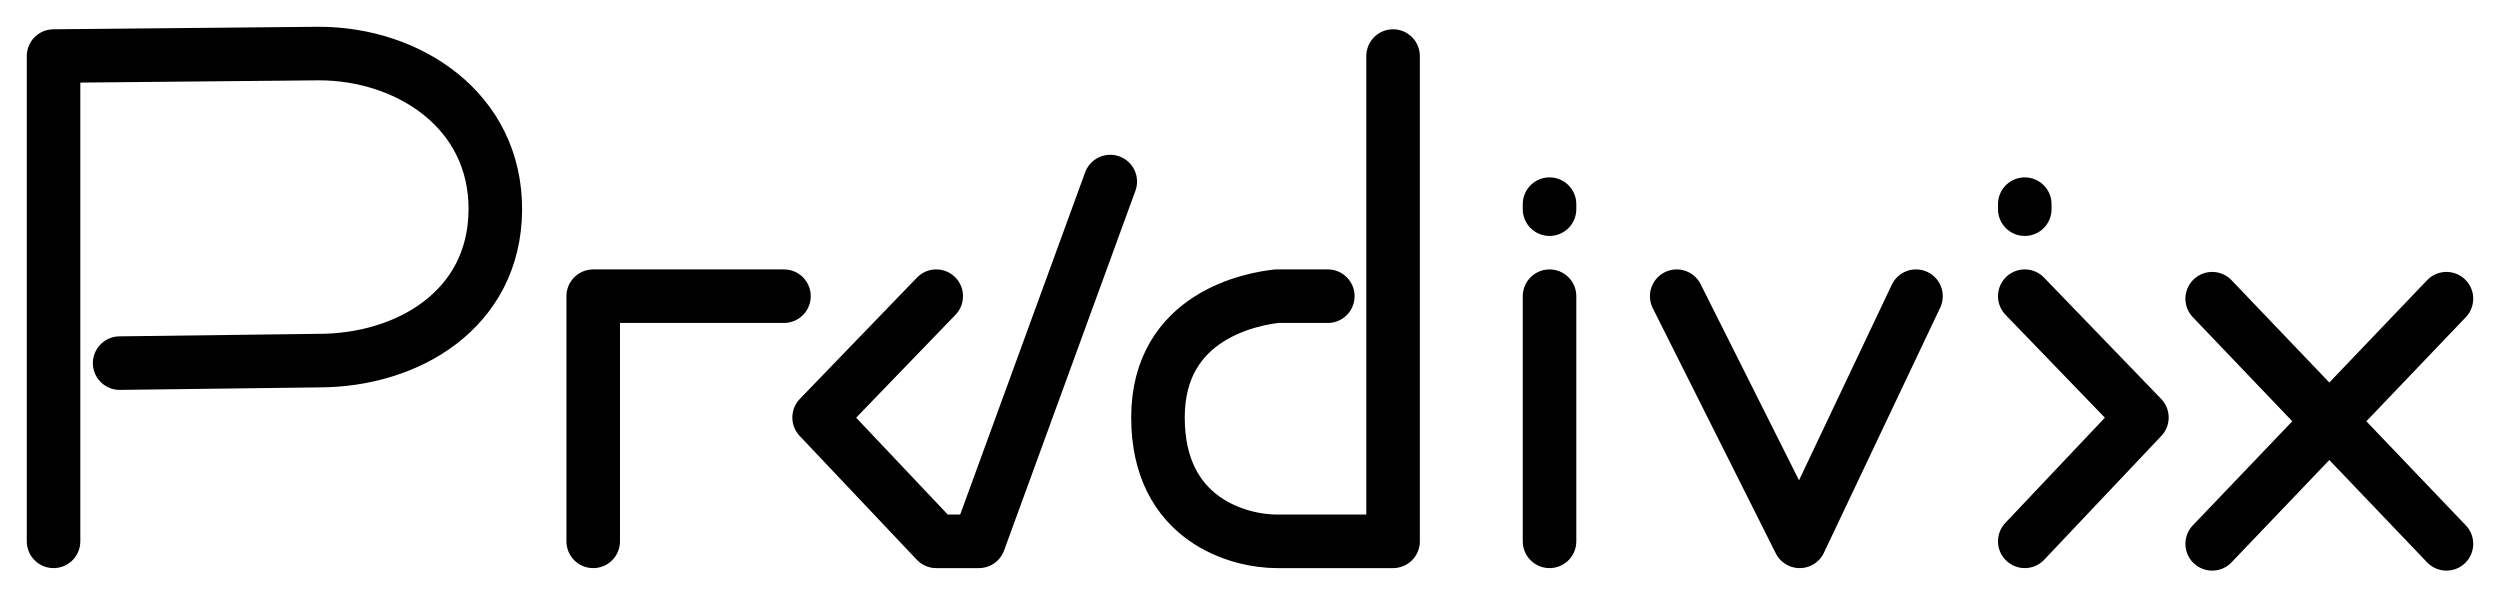
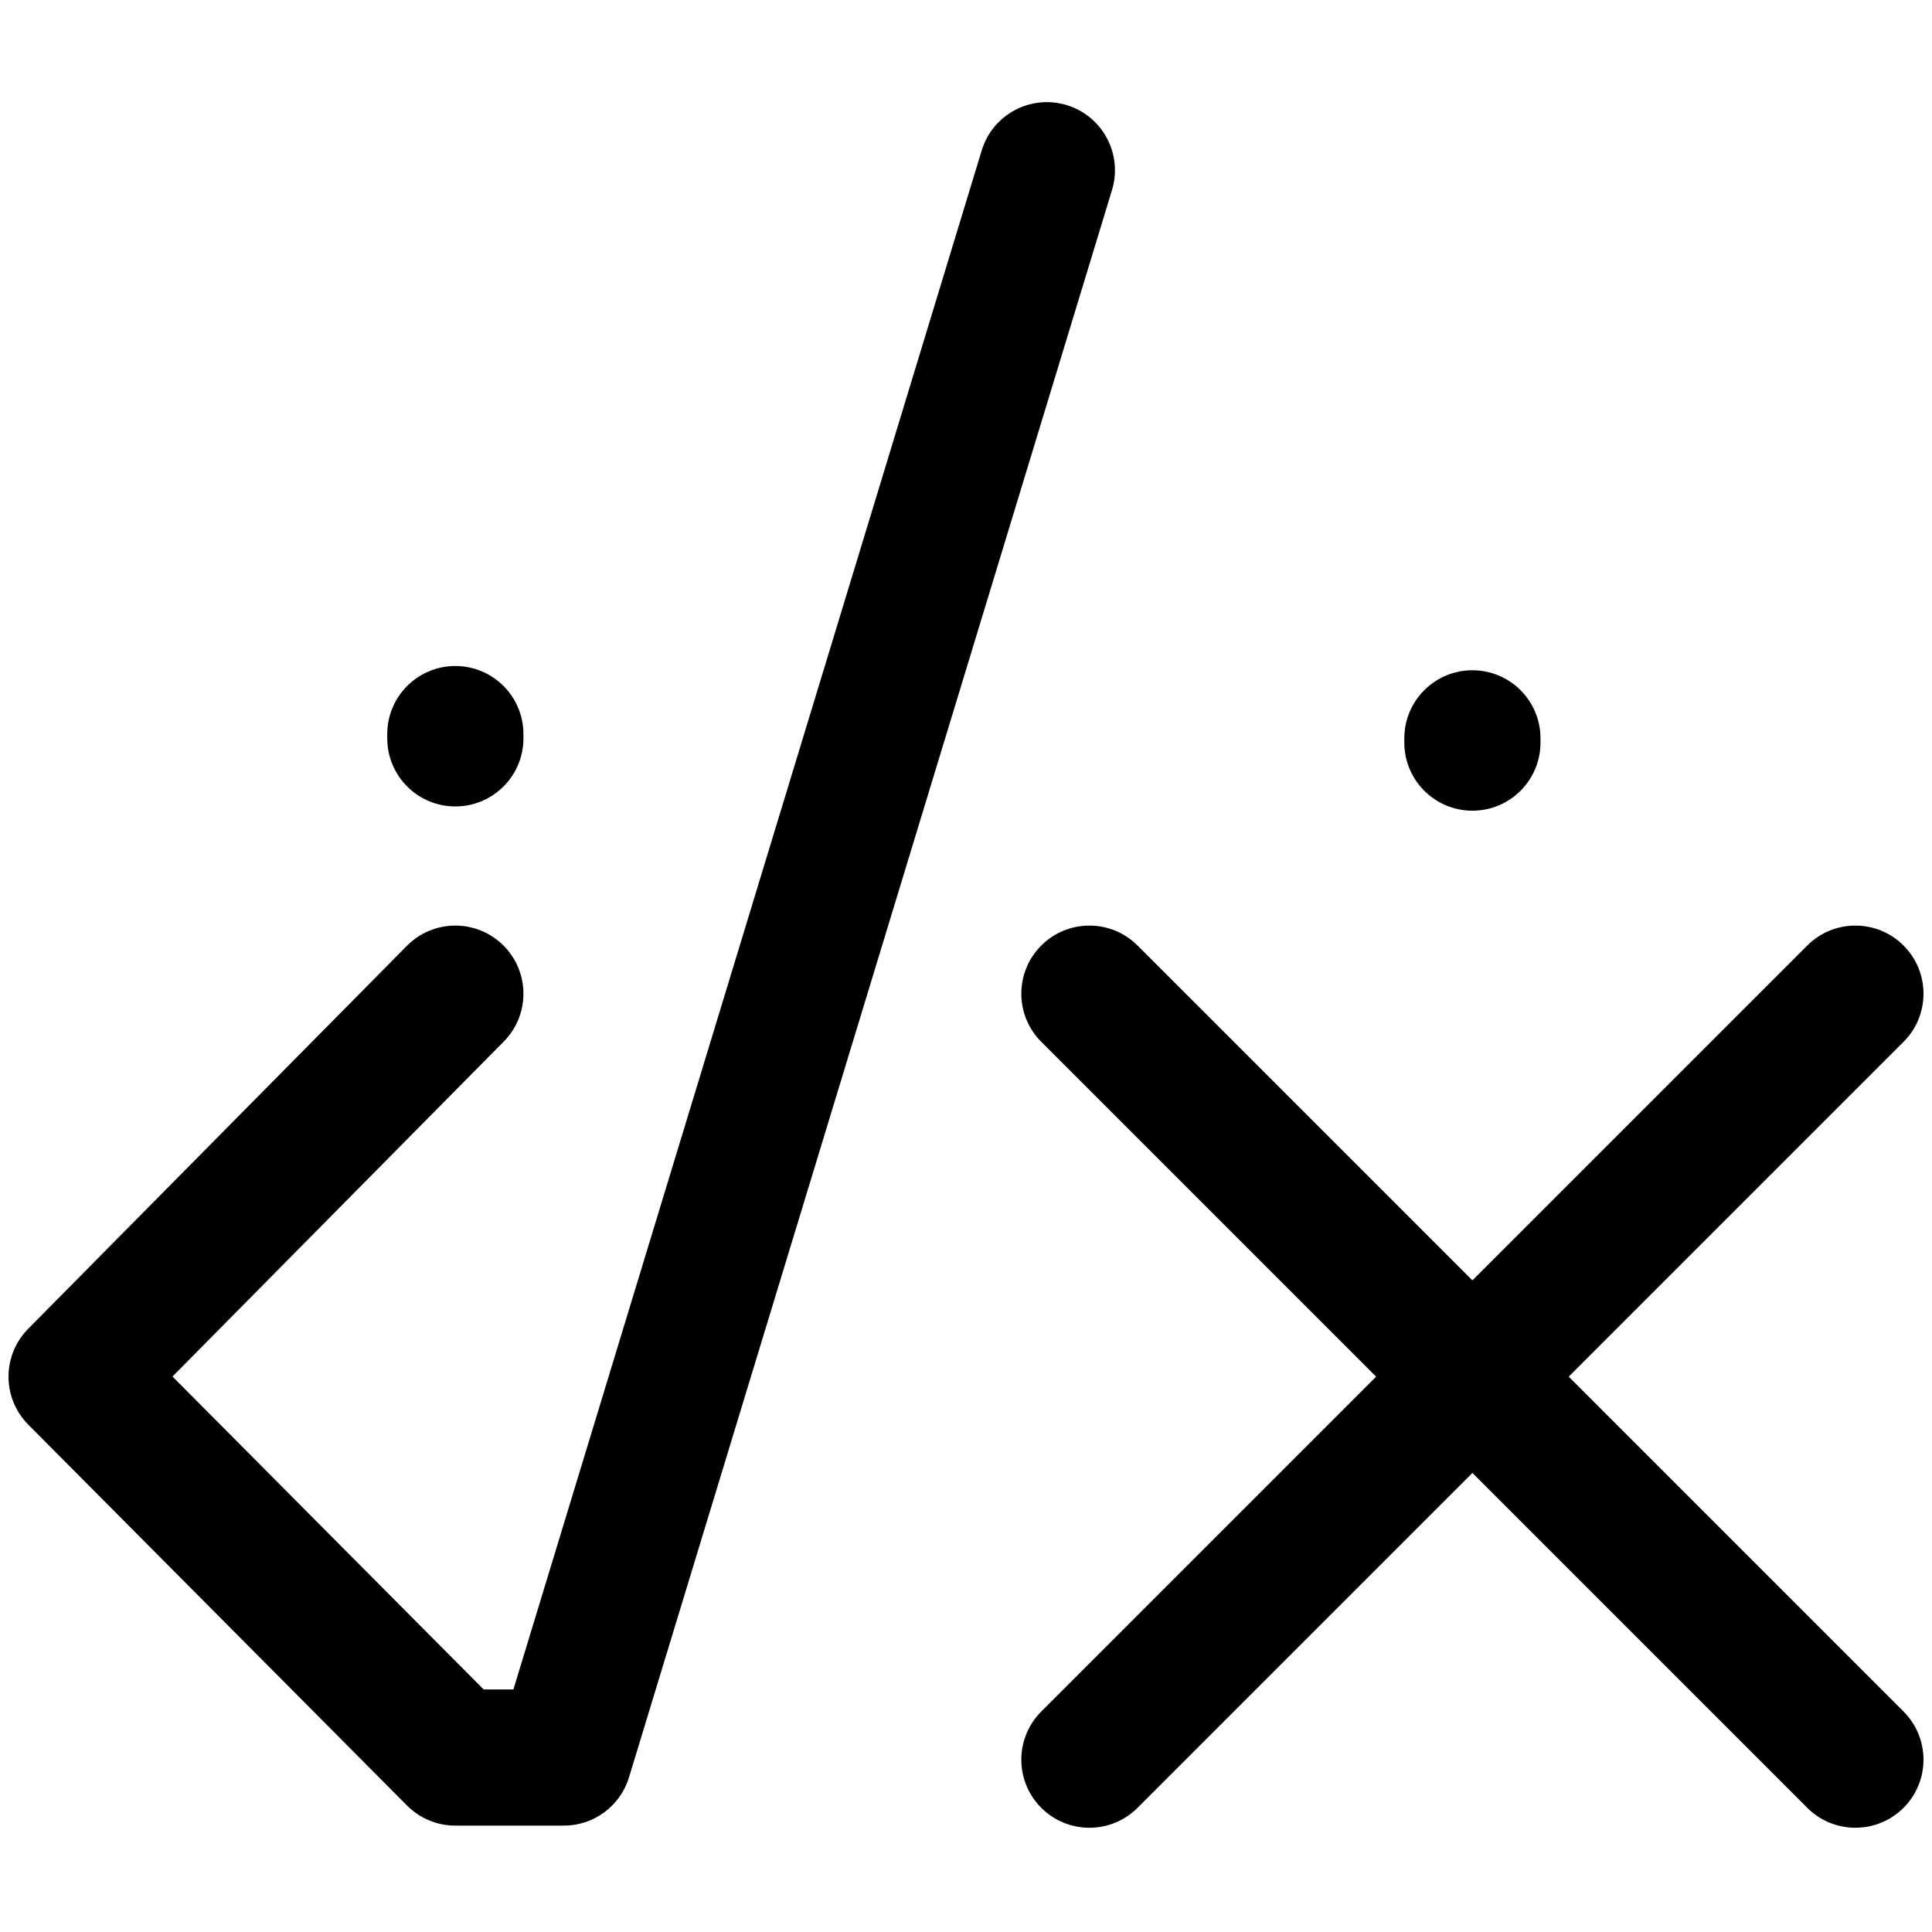
- <svg xmlns="http://www.w3.org/2000/svg" width="1494" height="357" viewBox="0 0 1494 357" fill="none">
-   <g transform="translate(16 16)">
-     <path d="M16 307.5V162.5V17.5L174.5 16C228 16 280.4 49.9 280 109.5C279.6 169.1 227.5 199.5 174.5 199.5L55.5 201M338.5 307.5V161H452.5M543.5 161L473.5 233.5L543.5 307.5H569L647.5 92.5M816.5 17.5V162.5V307.5H747C725 307.5 676 295.1 676 233.5C676 171.9 733.5 162.5 747 161H777.5M910 161V307.5M986 161L1059.5 307.5L1129 161M1194 161L1264 233.5L1194 307.5M1306 162.5L1446 309M1446 162.5L1306 309M910 106V109M1194 106V109" stroke="currentColor" stroke-width="32" stroke-linecap="round" stroke-linejoin="round" />
-   </g>
+ <svg xmlns="http://www.w3.org/2000/svg" width="450" height="450" viewBox="-2 -2 454 454" fill="none">
+   <path transform="translate(0 22)" d="M422.687 198.19C428.935 191.942 439.065 191.942 445.314 198.19C451.562 204.439 451.562 214.569 445.314 220.817L366.627 299.504L445.314 378.19C451.562 384.439 451.562 394.569 445.314 400.817C439.065 407.066 428.935 407.066 422.687 400.817L344 322.131L265.314 400.817C259.065 407.066 248.935 407.066 242.687 400.817C236.438 394.569 236.438 384.439 242.687 378.19L321.373 299.504L242.687 220.817C236.438 214.569 236.438 204.439 242.687 198.19C248.935 191.942 259.065 191.942 265.314 198.19L344 276.877L422.687 198.19ZM228.693 11.346C231.266 2.892 240.205 -1.875 248.658 0.697C257.112 3.27 261.879 12.208 259.307 20.662L145.807 393.662C143.756 400.399 137.542 405.004 130.5 405.004H105C100.741 405.004 96.657 403.306 93.654 400.286L4.654 310.786C-1.539 304.557 -1.553 294.5 4.623 288.254L93.623 198.254C99.836 191.971 109.967 191.914 116.25 198.127C122.533 204.34 122.59 214.471 116.377 220.754L38.533 299.472L111.654 373.004H118.645L228.693 11.346ZM344 133.504C352.837 133.504 360 140.667 360 149.504V150.504C360 159.34 352.837 166.504 344 166.504C335.164 166.504 328 159.34 328 150.504V149.504C328 140.667 335.164 133.504 344 133.504ZM105 132.504C113.837 132.504 121 139.667 121 148.504V149.504C121 158.34 113.837 165.504 105 165.504C96.164 165.504 89 158.34 89 149.504V148.504C89 139.667 96.164 132.504 105 132.504Z" fill="currentColor" />
</svg>
